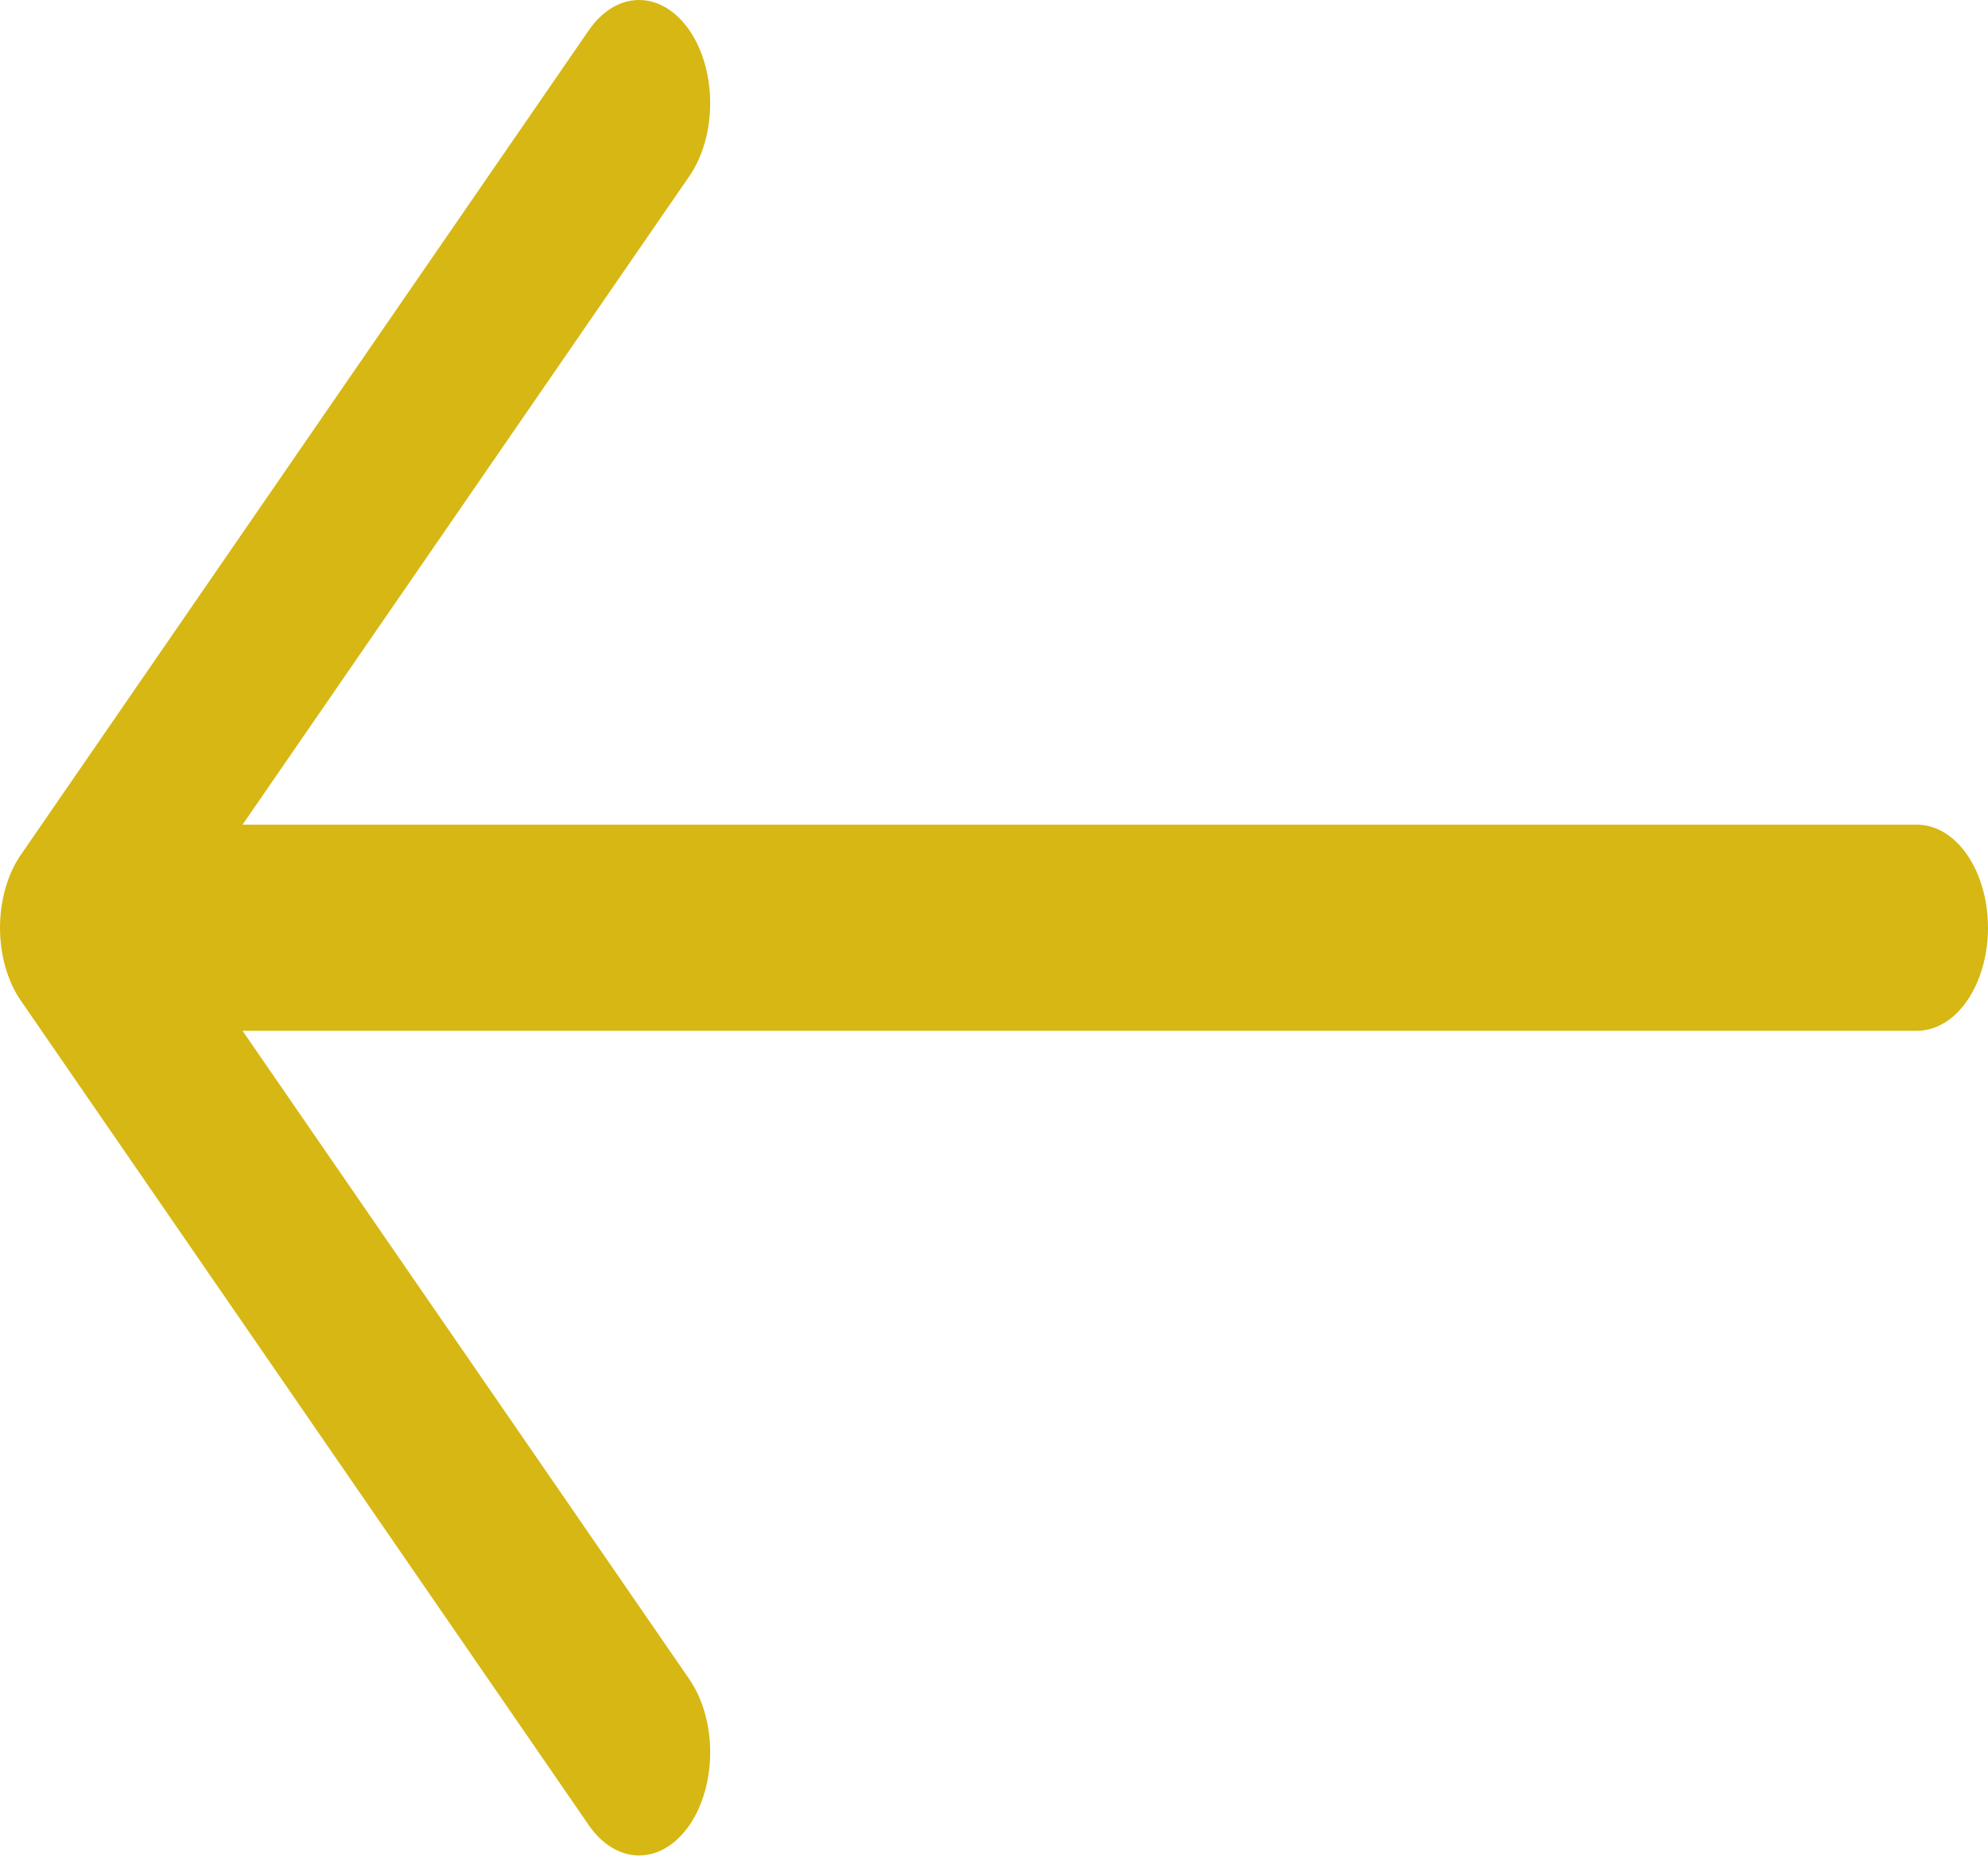
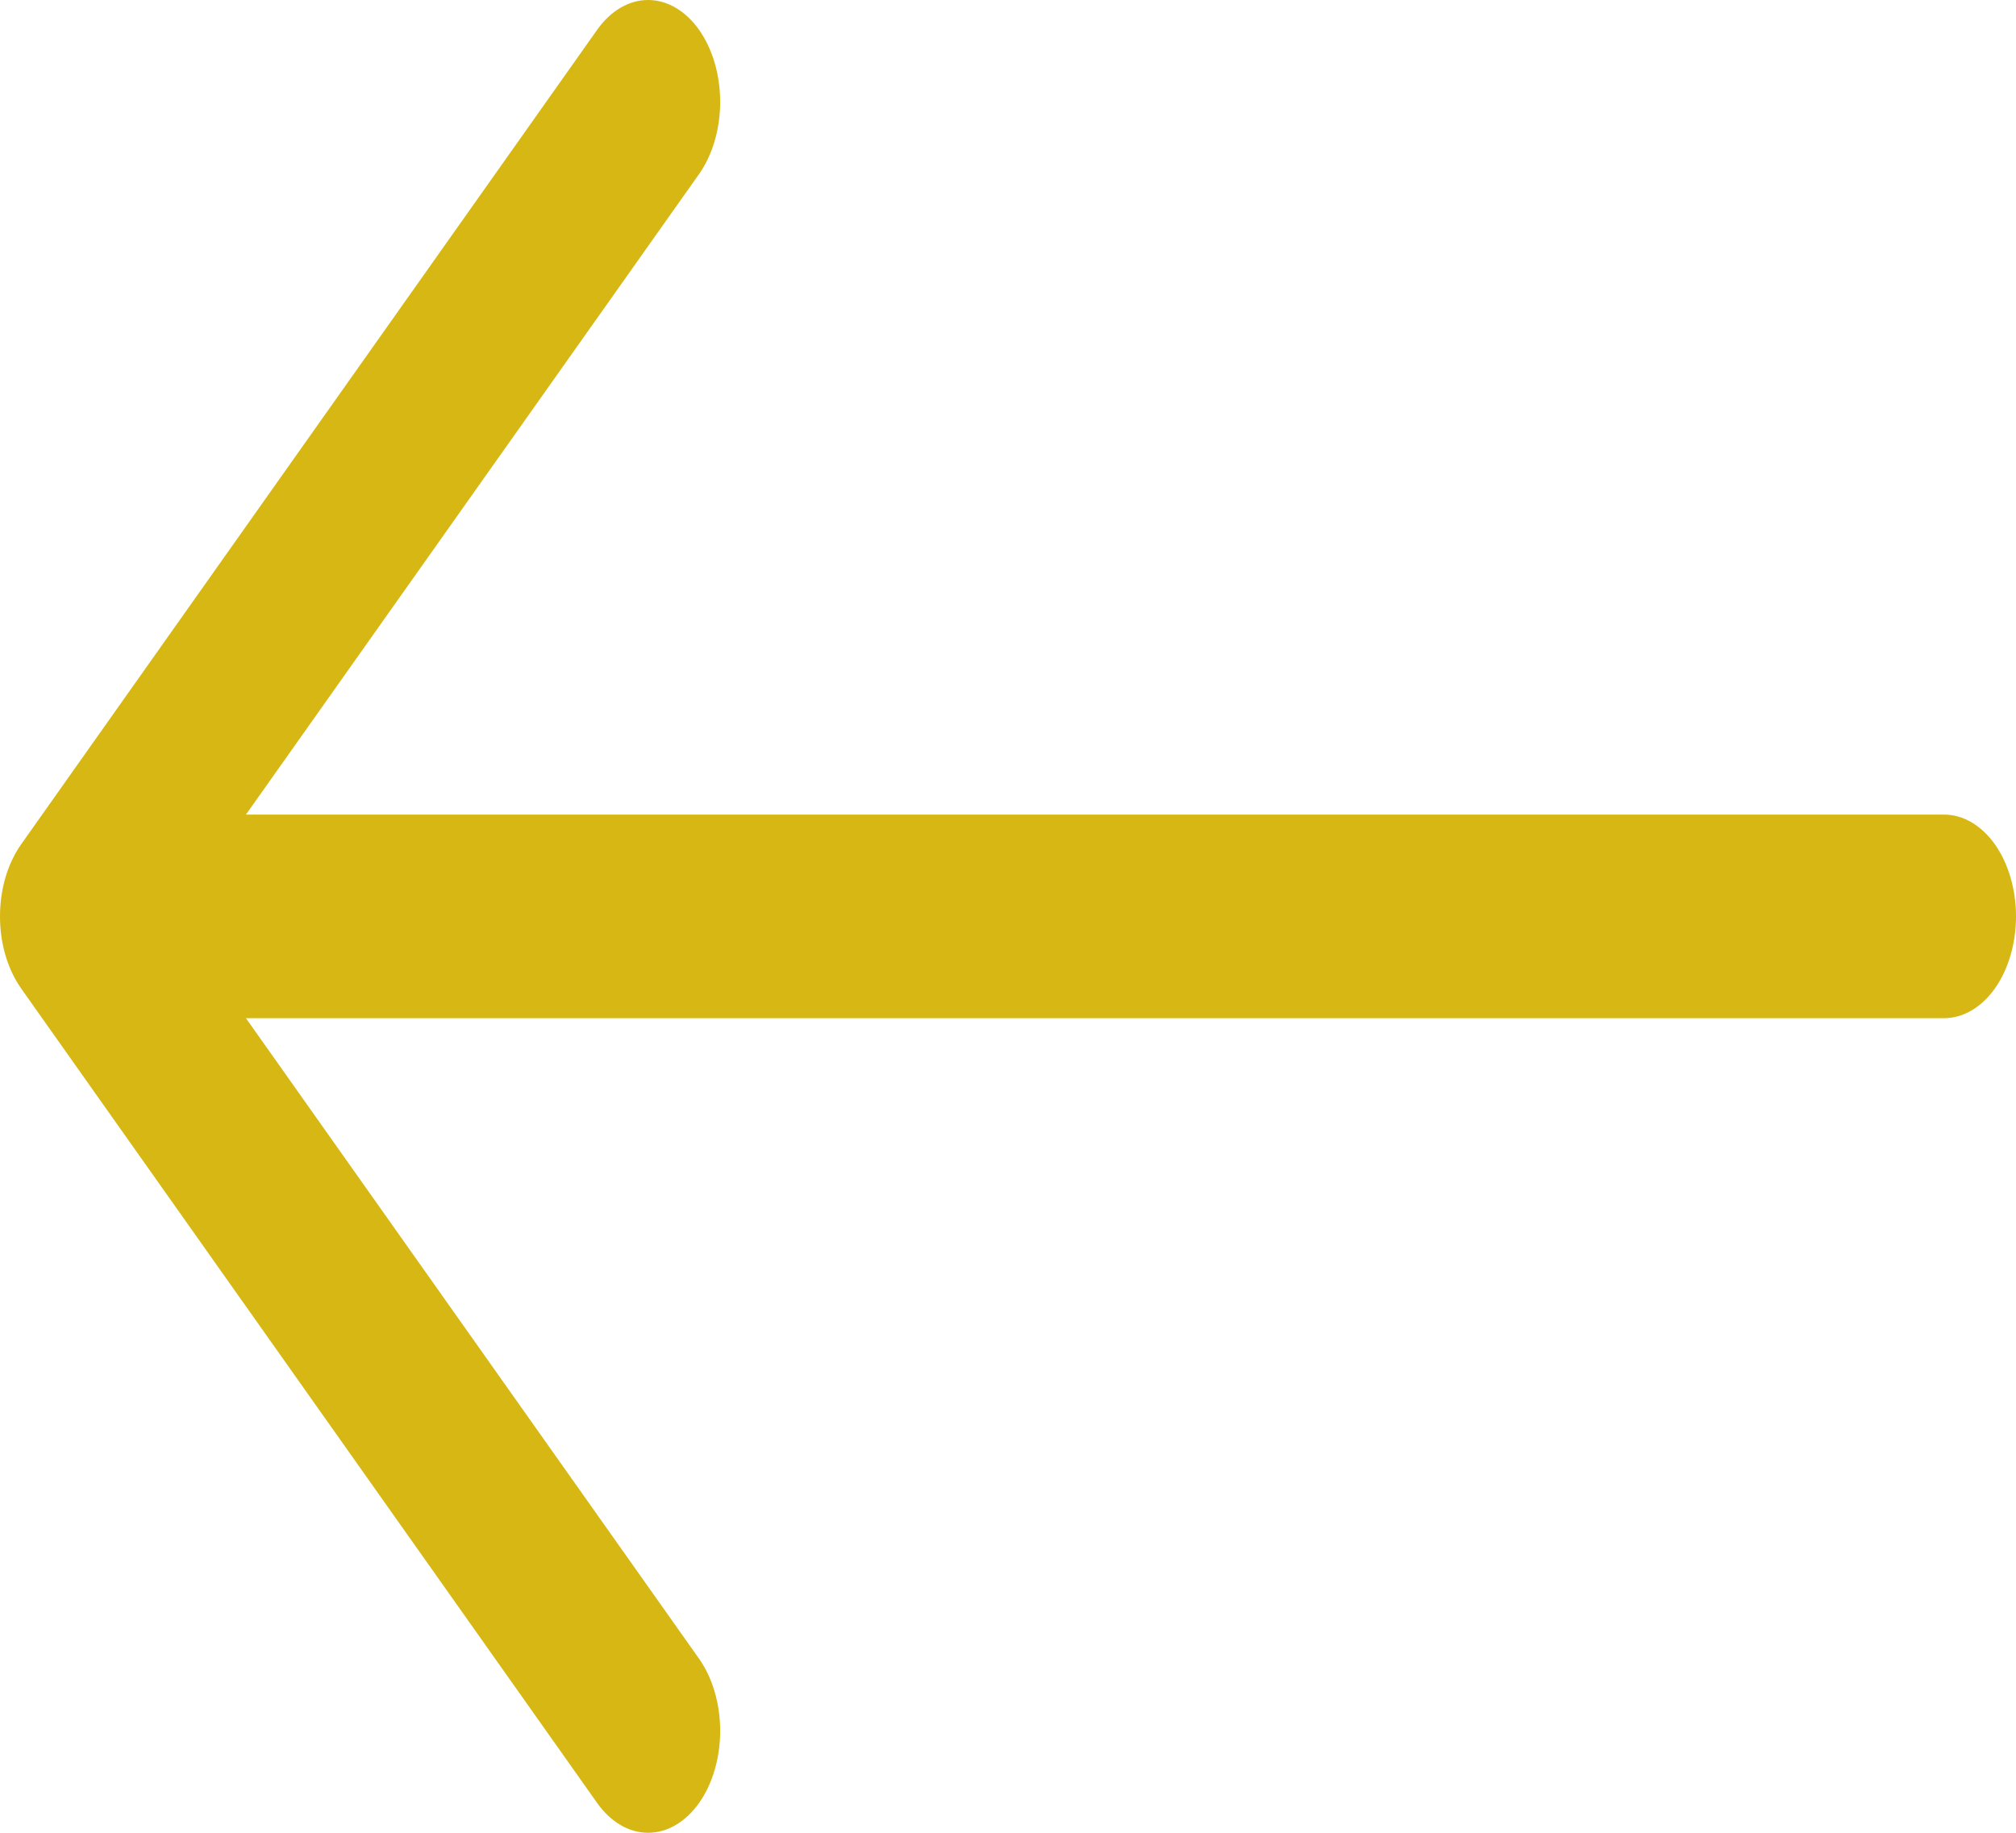
- <svg xmlns="http://www.w3.org/2000/svg" width="30" height="28" viewBox="0 0 30 28" fill="none">
-   <path fill-rule="evenodd" clip-rule="evenodd" d="M30 14C30 13.588 29.887 13.192 29.686 12.9C29.485 12.608 29.213 12.445 28.929 12.445H3.66L10.403 2.658C10.604 2.366 10.717 1.97 10.717 1.557C10.717 1.144 10.604 0.748 10.403 0.456C10.201 0.164 9.929 9.73114e-09 9.644 0C9.36 -9.73114e-09 9.087 0.164 8.886 0.456L0.315 12.899C0.215 13.043 0.136 13.215 0.082 13.404C0.028 13.593 0 13.795 0 14C0 14.205 0.028 14.407 0.082 14.596C0.136 14.785 0.215 14.957 0.315 15.101L8.886 27.544C9.087 27.836 9.36 28 9.644 28C9.929 28 10.201 27.836 10.403 27.544C10.604 27.252 10.717 26.856 10.717 26.443C10.717 26.03 10.604 25.634 10.403 25.341L3.66 15.555H28.929C29.213 15.555 29.485 15.392 29.686 15.1C29.887 14.808 30 14.412 30 14Z" fill="#D7B713" />
+ <svg xmlns="http://www.w3.org/2000/svg" width="22" height="20" viewBox="0 0 22 20" fill="none">
+   <path fill-rule="evenodd" clip-rule="evenodd" d="M22 10C22 9.705 21.917 9.423 21.77 9.214C21.622 9.006 21.423 8.889 21.214 8.889H2.684L7.629 1.899C7.776 1.69 7.859 1.407 7.859 1.112C7.859 0.817 7.776 0.534 7.629 0.326C7.481 0.117 7.281 6.95081e-09 7.072 0C6.864 -6.95081e-09 6.664 0.117 6.516 0.326L0.231 9.213C0.158 9.317 0.1 9.439 0.06 9.574C0.02 9.709 -7.15256e-07 9.854 -7.15256e-07 10C-7.15256e-07 10.146 0.02 10.291 0.06 10.426C0.1 10.561 0.158 10.683 0.231 10.787L6.516 19.674C6.664 19.883 6.864 20 7.072 20C7.281 20 7.481 19.883 7.629 19.674C7.776 19.466 7.859 19.183 7.859 18.888C7.859 18.593 7.776 18.31 7.629 18.101L2.684 11.111H21.214C21.423 11.111 21.622 10.994 21.77 10.786C21.917 10.577 22 10.295 22 10Z" fill="#D7B713" />
</svg>
